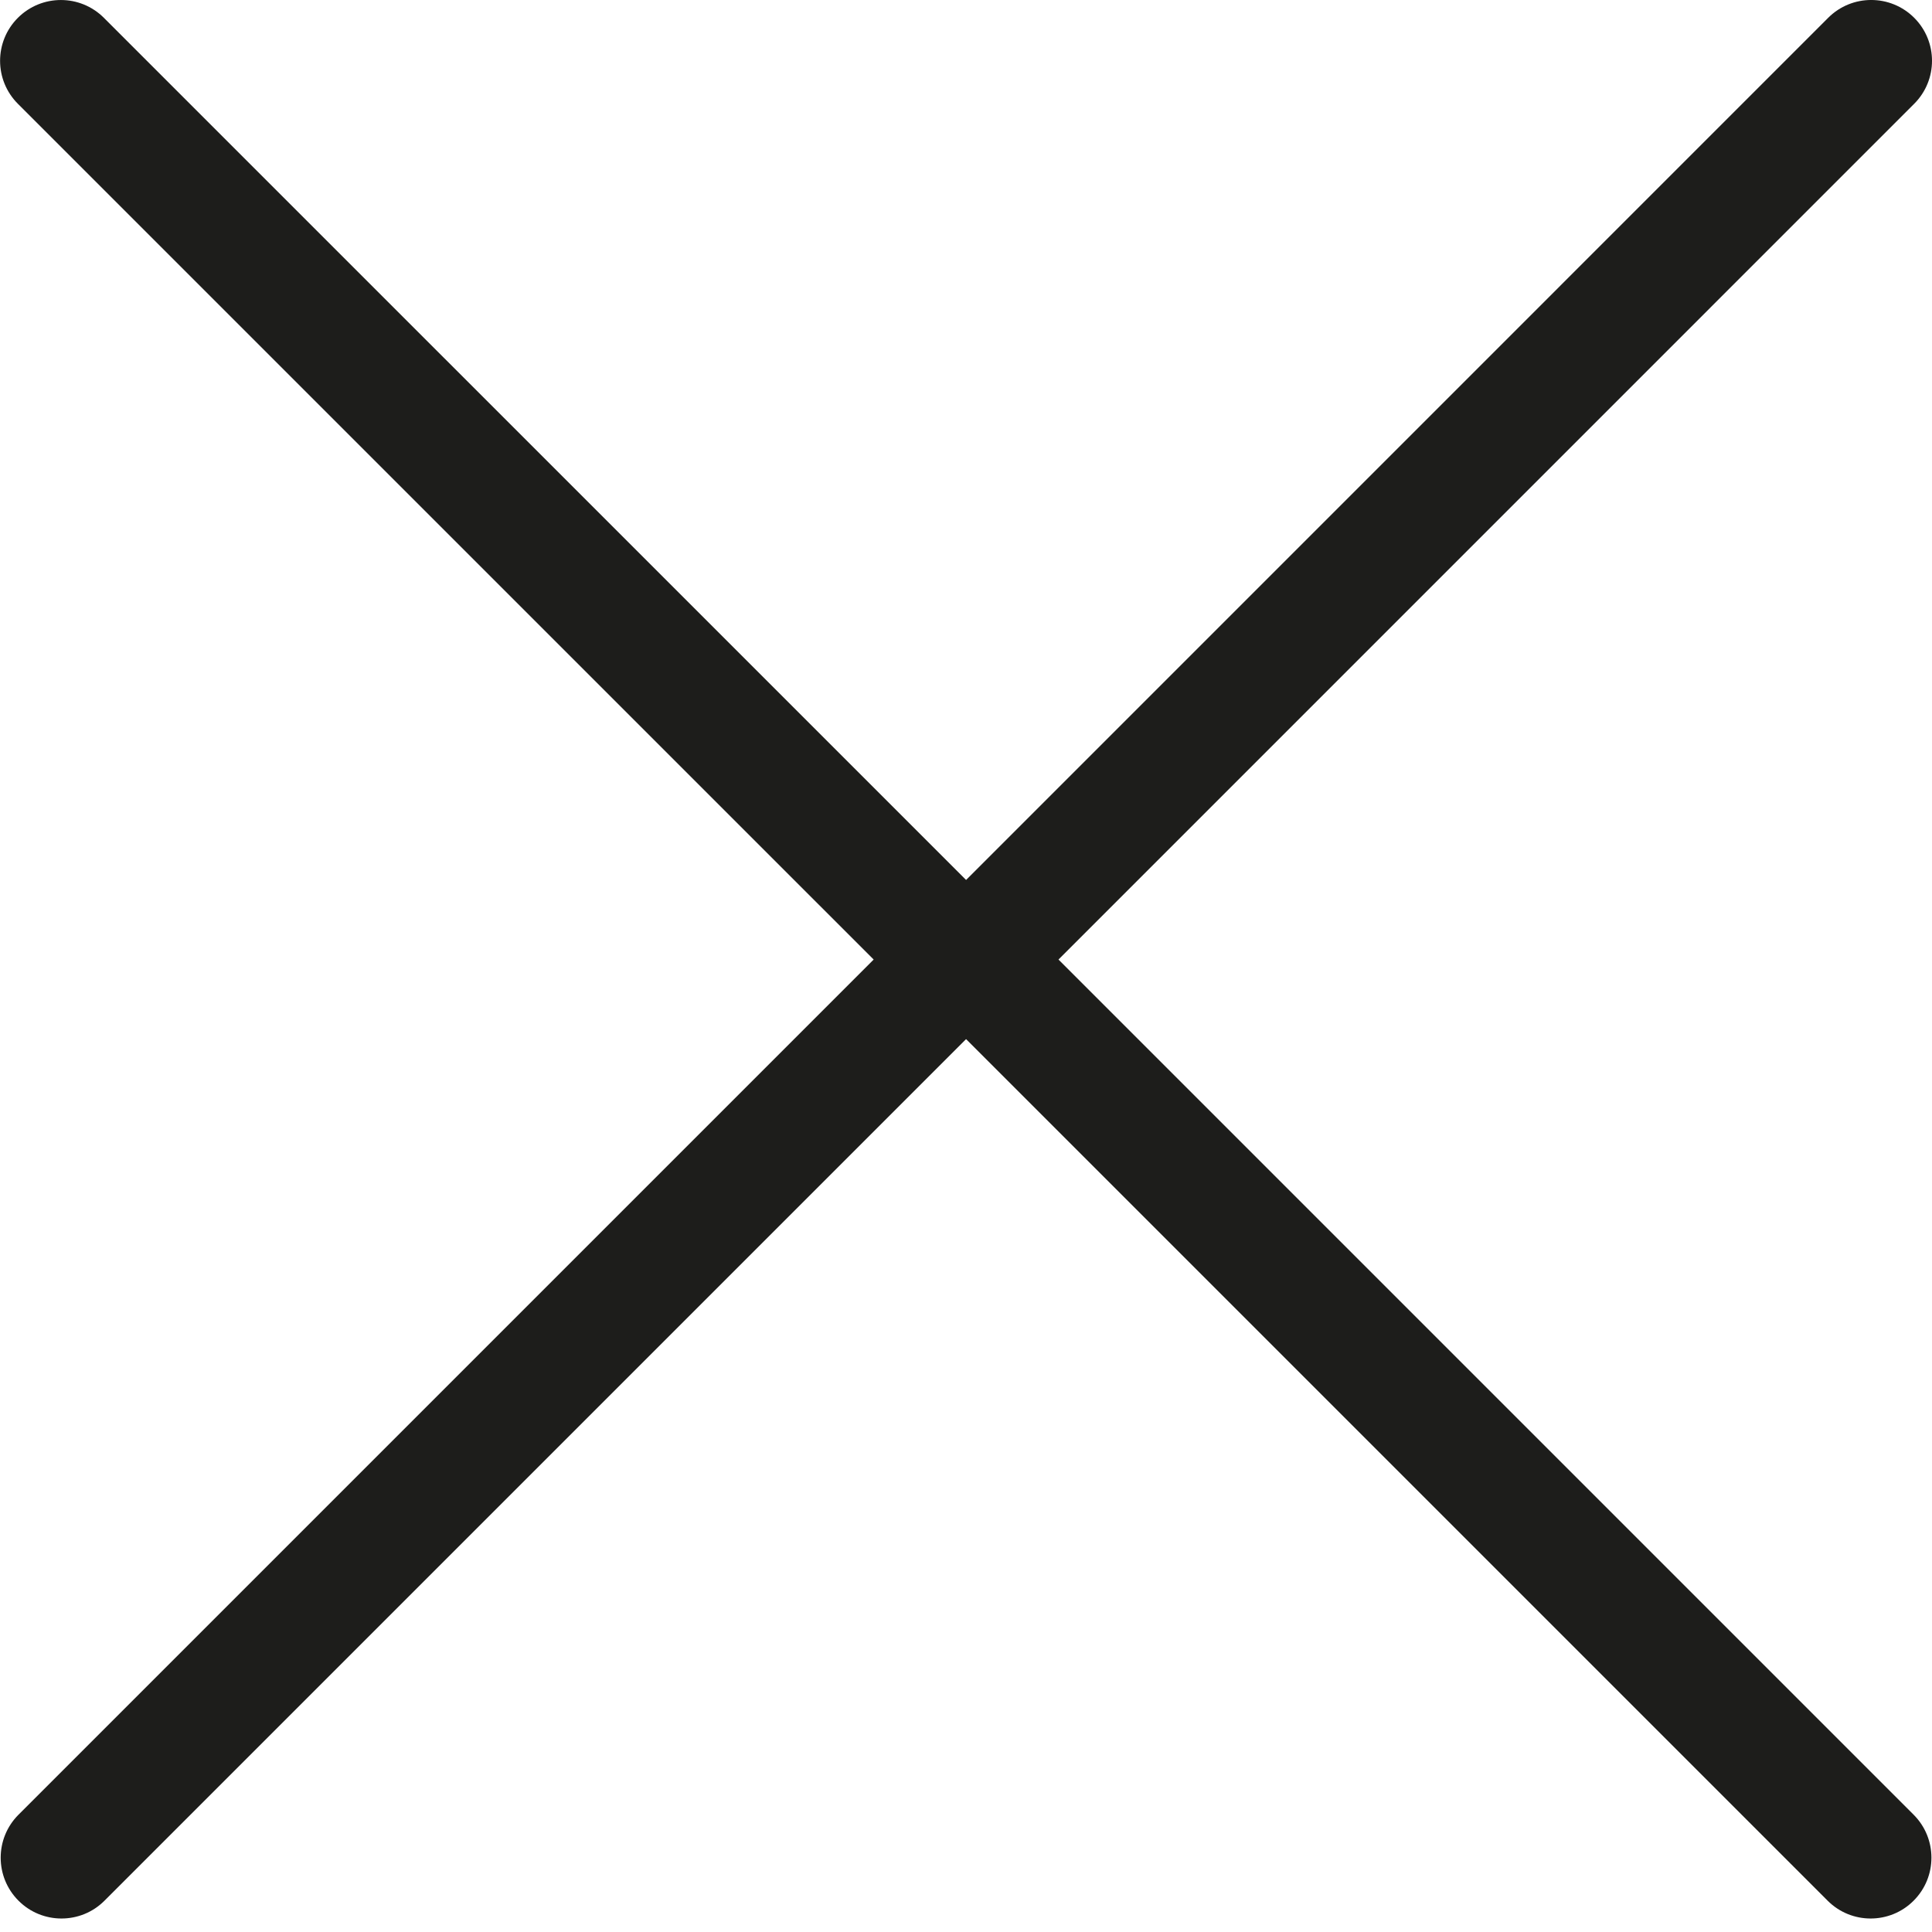
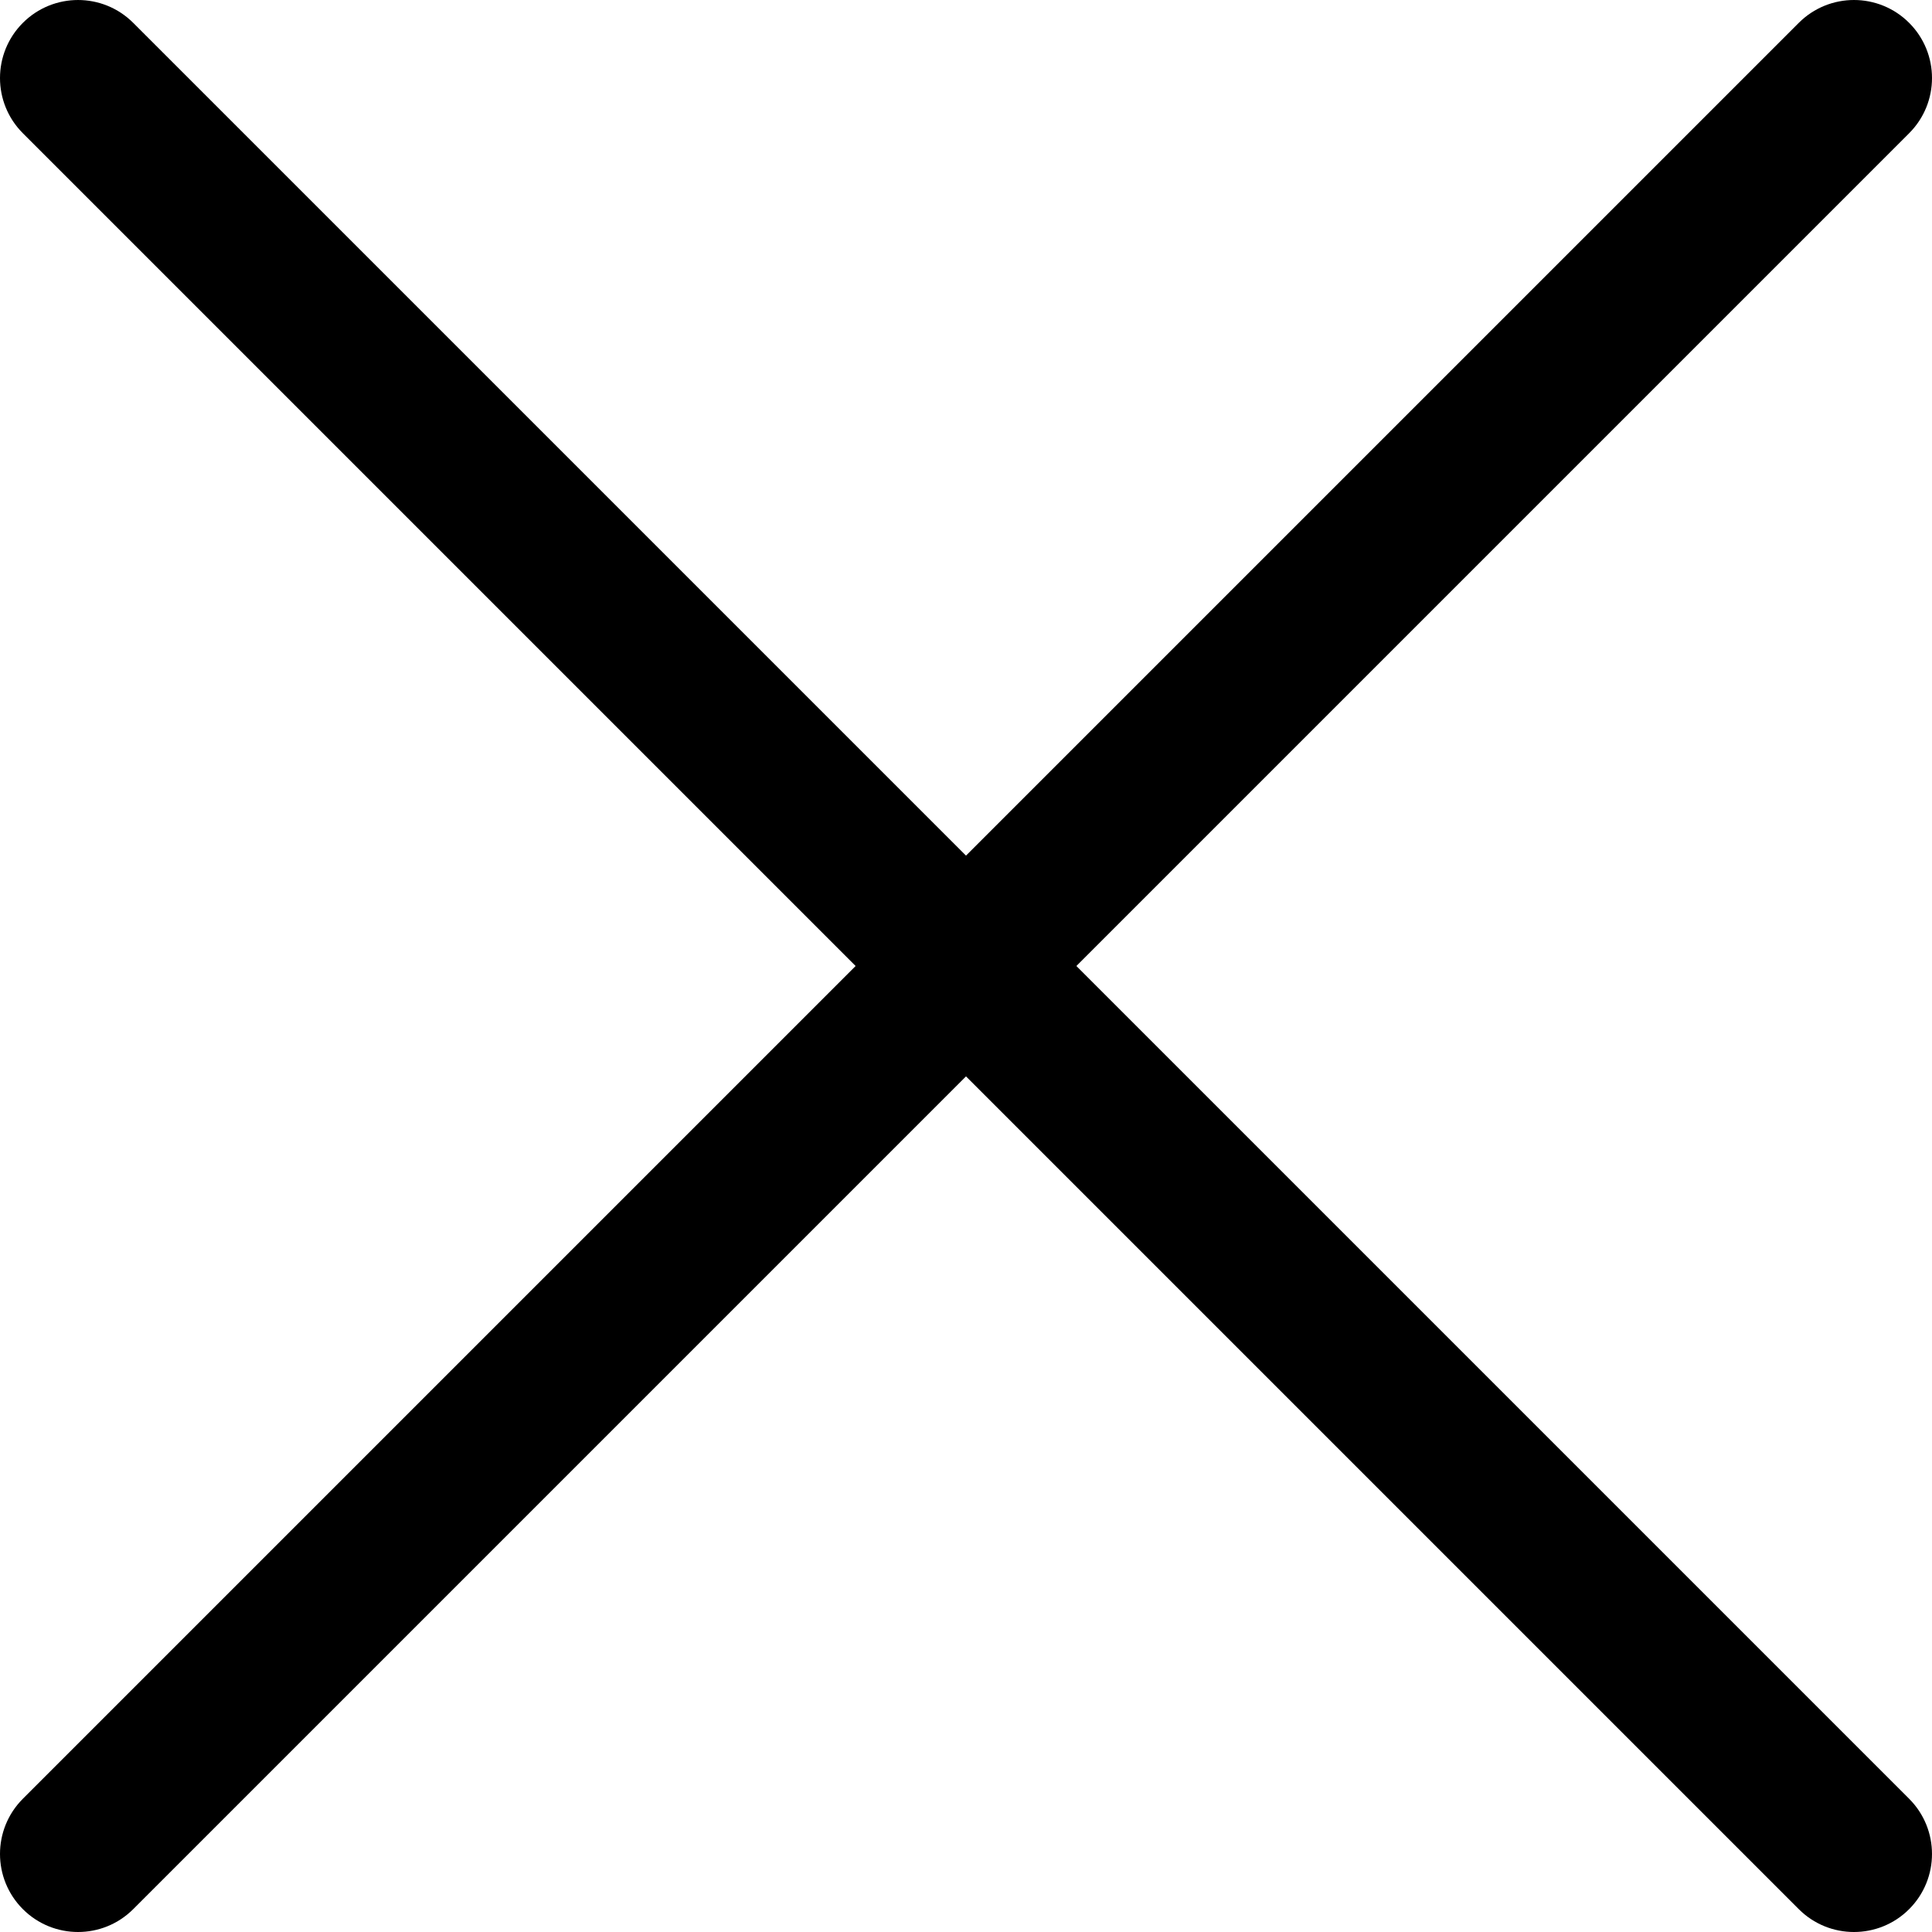
- <svg xmlns="http://www.w3.org/2000/svg" width="64" version="1.1" height="64" viewBox="0 0 64 64" enable-background="new 0 0 64 64">
+ <svg xmlns="http://www.w3.org/2000/svg" version="1.1" id="Layer_1" x="0px" y="0px" viewBox="0 0 512 512" style="enable-background:new 0 0 512 512;" xml:space="preserve">
  <g>
-     <path fill="#1D1D1B" d="M28.941,31.786L0.613,60.114c-0.787,0.787-0.787,2.062,0,2.849c0.393,0.394,0.909,0.59,1.424,0.59   c0.516,0,1.031-0.196,1.424-0.59l28.541-28.541l28.541,28.541c0.394,0.394,0.909,0.59,1.424,0.59c0.515,0,1.031-0.196,1.424-0.59   c0.787-0.787,0.787-2.062,0-2.849L35.064,31.786L63.41,3.438c0.787-0.787,0.787-2.062,0-2.849c-0.787-0.786-2.062-0.786-2.848,0   L32.003,29.15L3.441,0.59c-0.787-0.786-2.061-0.786-2.848,0c-0.787,0.787-0.787,2.062,0,2.849L28.941,31.786z" />
+     <g>
+       <path d="M505.943,6.058c-8.077-8.077-21.172-8.077-29.249,0L6.058,476.693c-8.077,8.077-8.077,21.172,0,29.249    C10.096,509.982,15.39,512,20.683,512c5.293,0,10.586-2.019,14.625-6.059L505.943,35.306    C514.019,27.23,514.019,14.135,505.943,6.058z" />
+     </g>
  </g>
+   <g>
+     <g>
+       <path d="M505.942,476.694L35.306,6.059c-8.076-8.077-21.172-8.077-29.248,0c-8.077,8.076-8.077,21.171,0,29.248l470.636,470.636    c4.038,4.039,9.332,6.058,14.625,6.058c5.293,0,10.587-2.019,14.624-6.057C514.018,497.866,514.018,484.771,505.942,476.694z" />
+     </g>
+   </g>
+   <g>
+ </g>
+   <g>
+ </g>
+   <g>
+ </g>
+   <g>
+ </g>
+   <g>
+ </g>
+   <g>
+ </g>
+   <g>
+ </g>
+   <g>
+ </g>
+   <g>
+ </g>
+   <g>
+ </g>
+   <g>
+ </g>
+   <g>
+ </g>
+   <g>
+ </g>
+   <g>
+ </g>
+   <g>
+ </g>
</svg>
